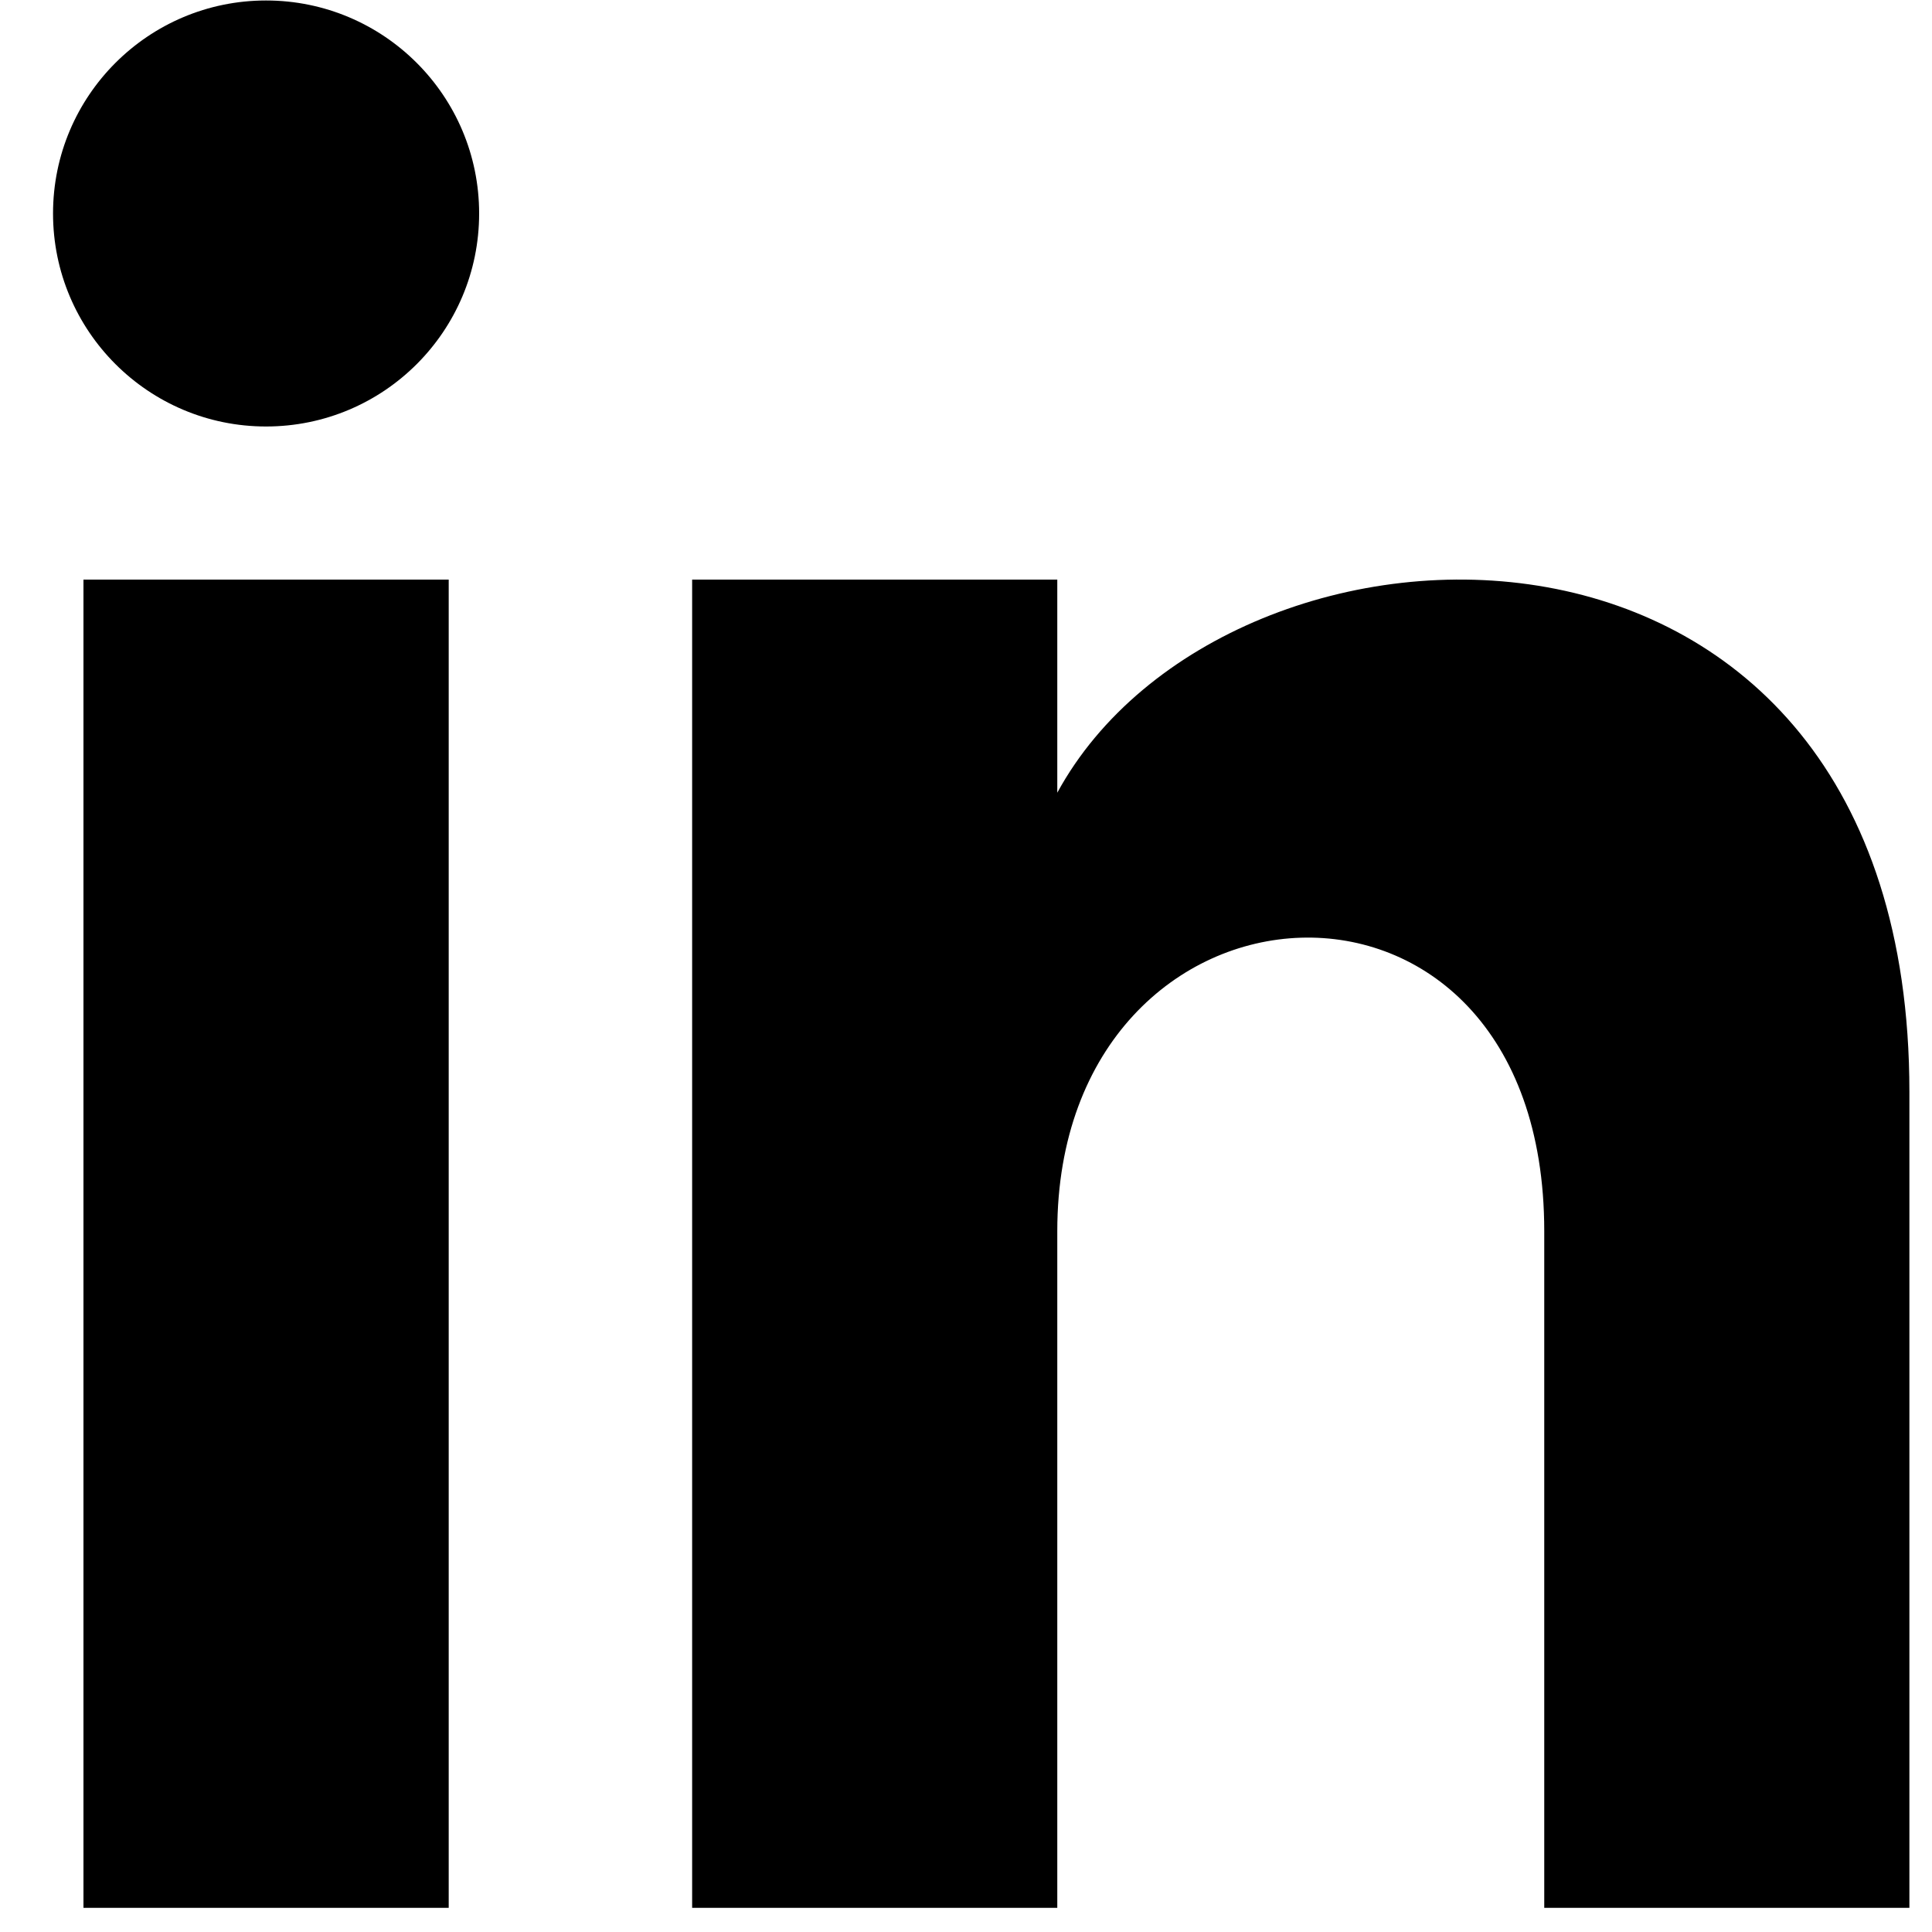
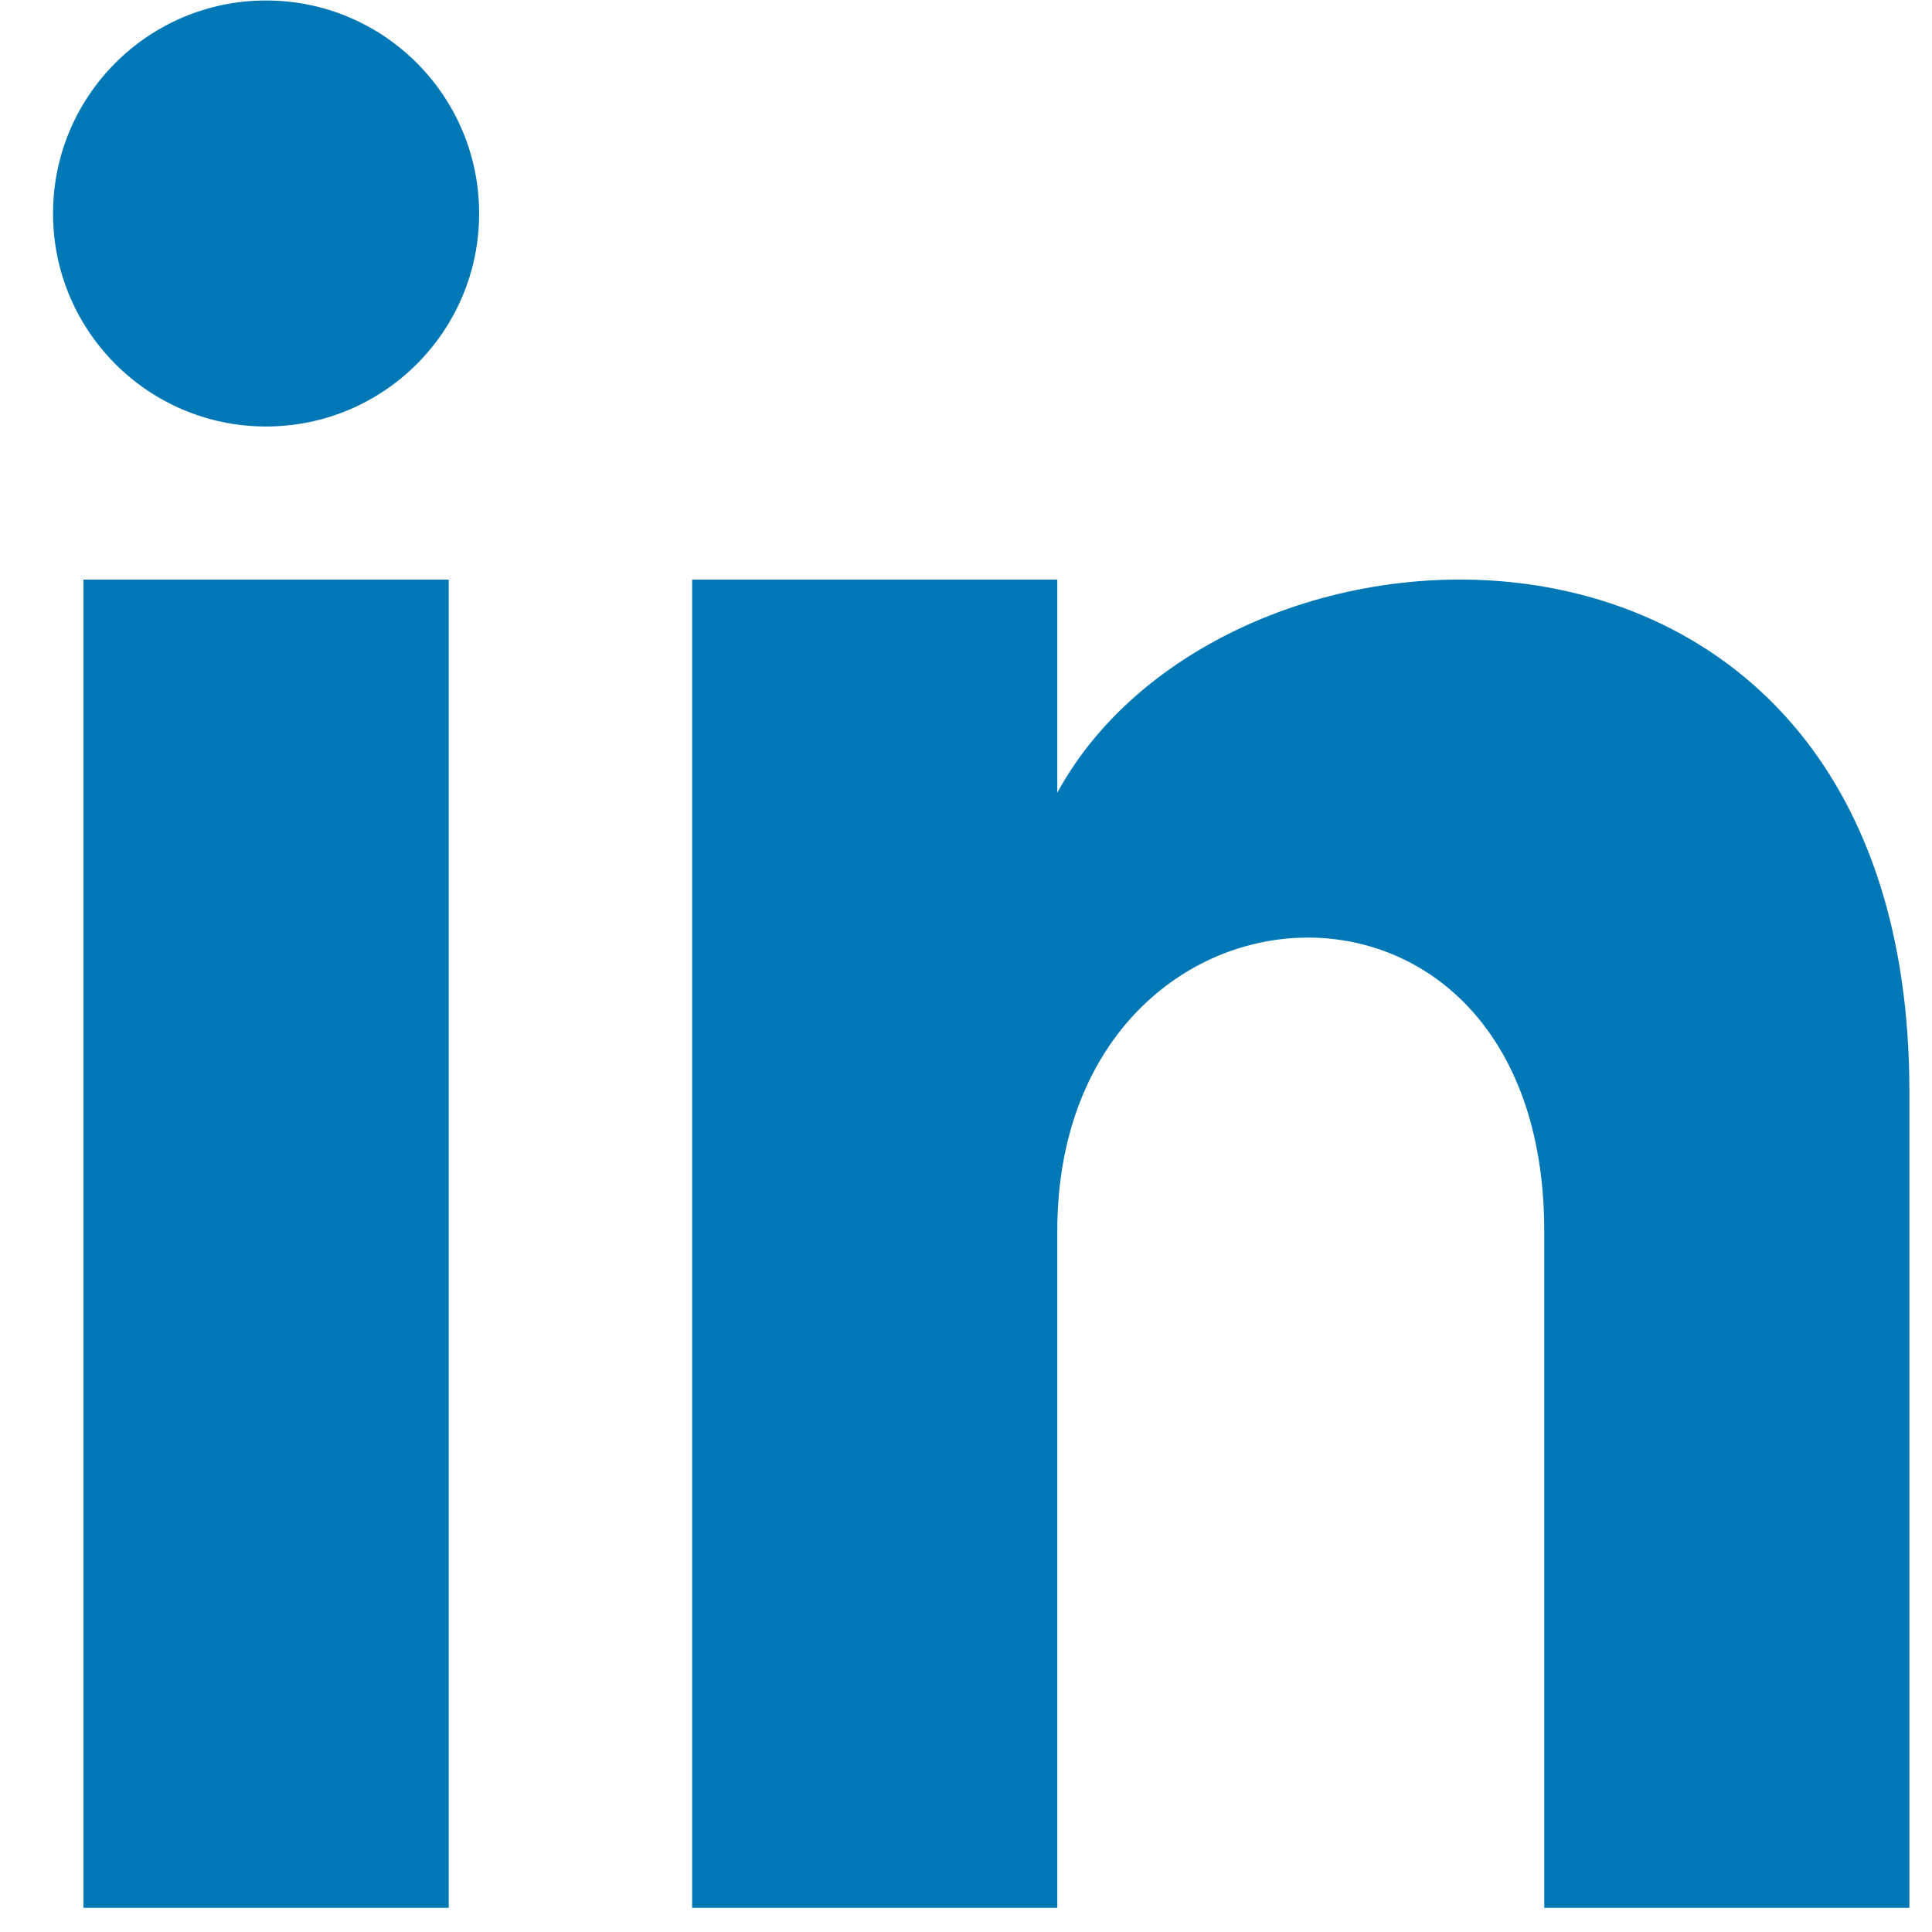
<svg xmlns="http://www.w3.org/2000/svg" role="presentation" id="SvgjsSvg1011" version="1.1" width="20" height="20" viewBox="0 0 20 20">
  <defs id="SvgjsDefs1012" />
-   <path id="SvgjsPath1013" d="M182.645 71.75H178.864V58H182.645ZM180.754 56.415C179.537 56.415 178.549 55.428 178.549 54.21C178.549 52.992 179.537 52.005 180.754 52.005C181.972 52.005 182.96 52.992 182.96 54.21C182.96 55.428 181.973 56.415 180.754 56.415ZM197.766 63.301C197.766 56.735 190.706 56.974 188.945 60.206V58H185.165V71.75H188.945V64.745C188.945 60.854 193.986 60.535 193.986 64.745V71.75H197.766Z " fill-opacity="1" transform="matrix(1,0,0,1,-178,-52)" />
+   <path id="SvgjsPath1013" d="M182.645 71.75H178.864V58H182.645ZM180.754 56.415C179.537 56.415 178.549 55.428 178.549 54.21C178.549 52.992 179.537 52.005 180.754 52.005C181.972 52.005 182.96 52.992 182.96 54.21C182.96 55.428 181.973 56.415 180.754 56.415ZM197.766 63.301C197.766 56.735 190.706 56.974 188.945 60.206V58H185.165V71.75H188.945V64.745C188.945 60.854 193.986 60.535 193.986 64.745V71.75H197.766Z " fill="#0078b6" fill-opacity="1" transform="matrix(1,0,0,1,-178,-52)" />
</svg>
